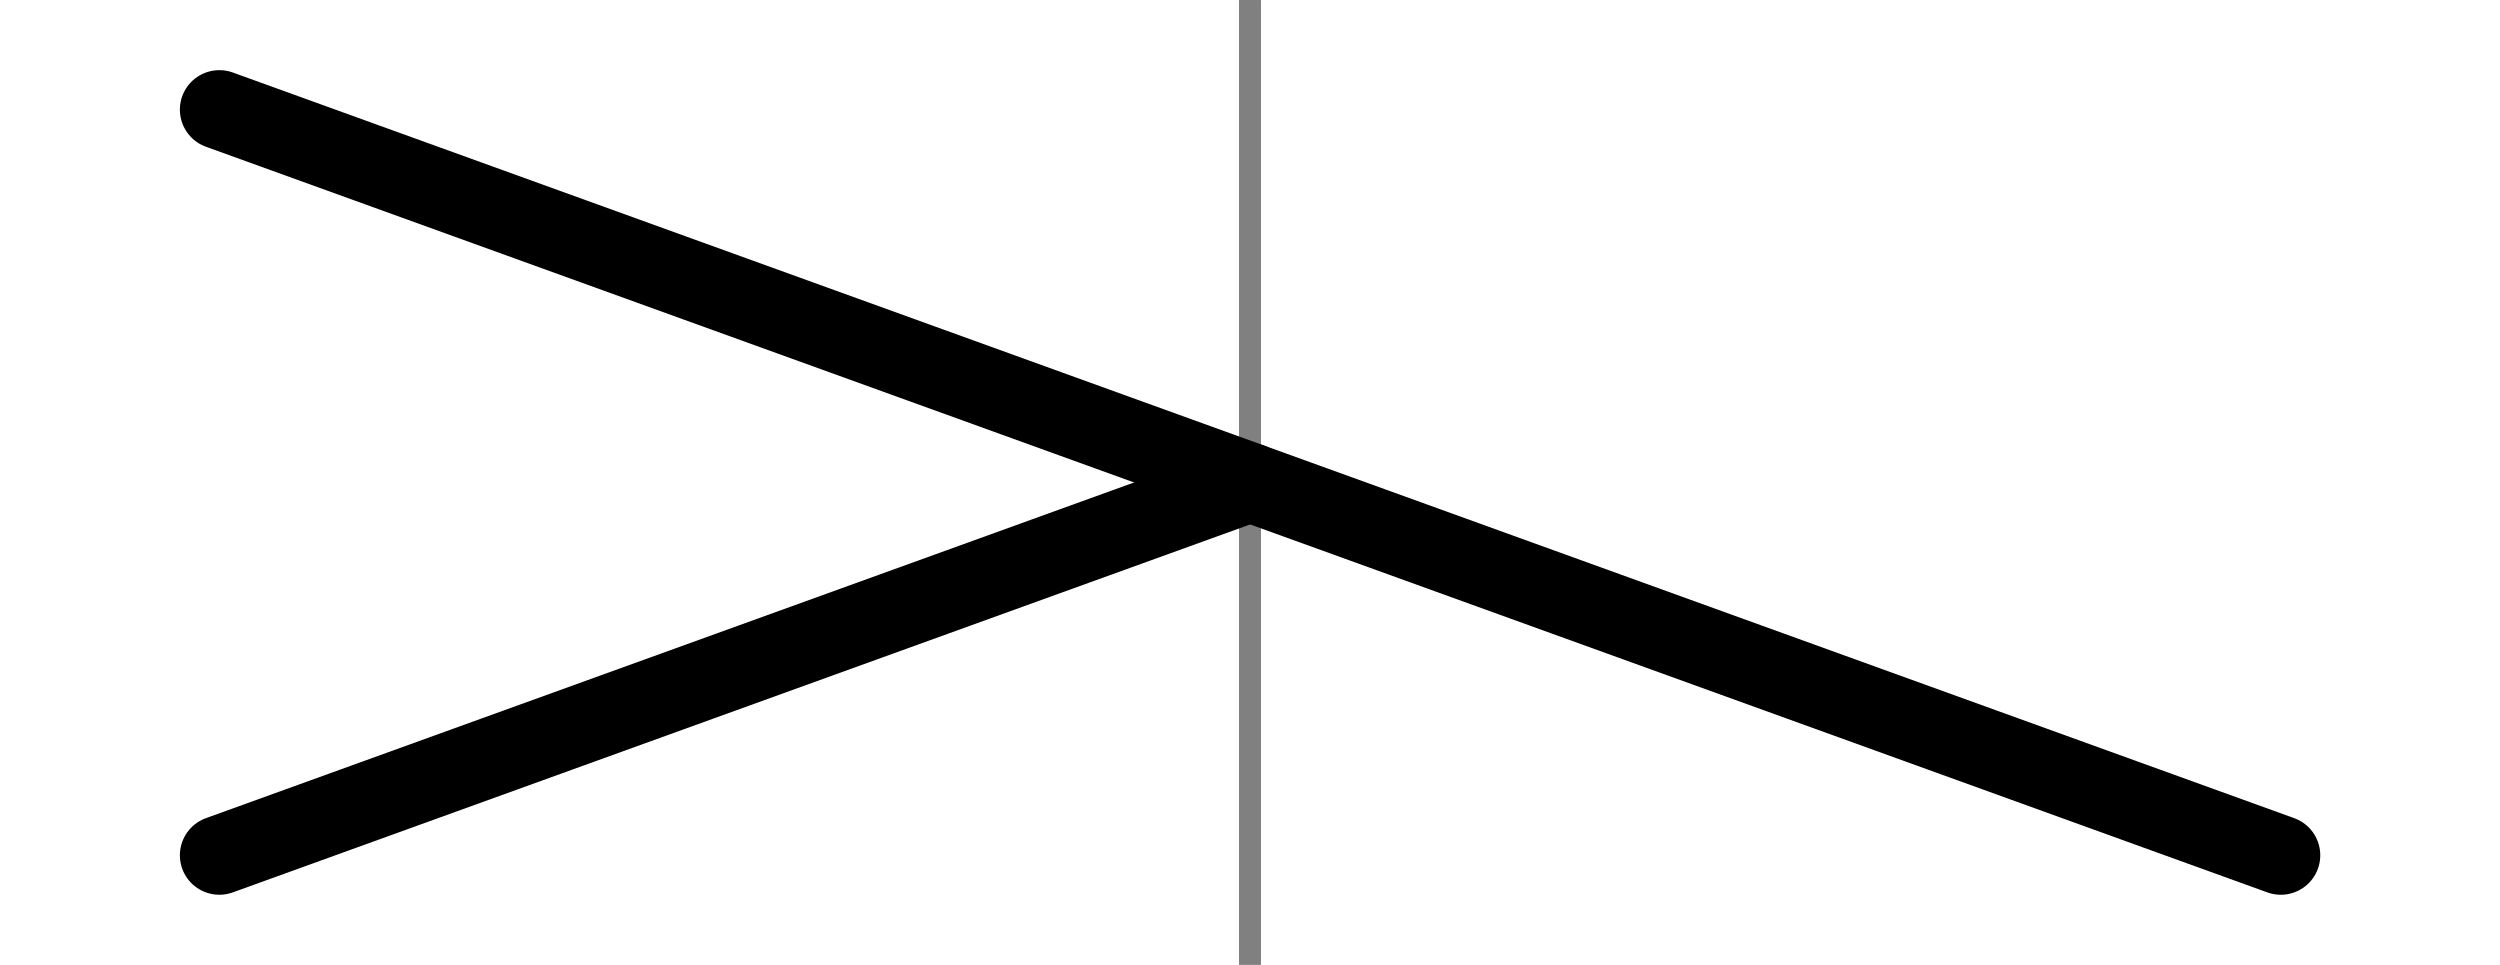
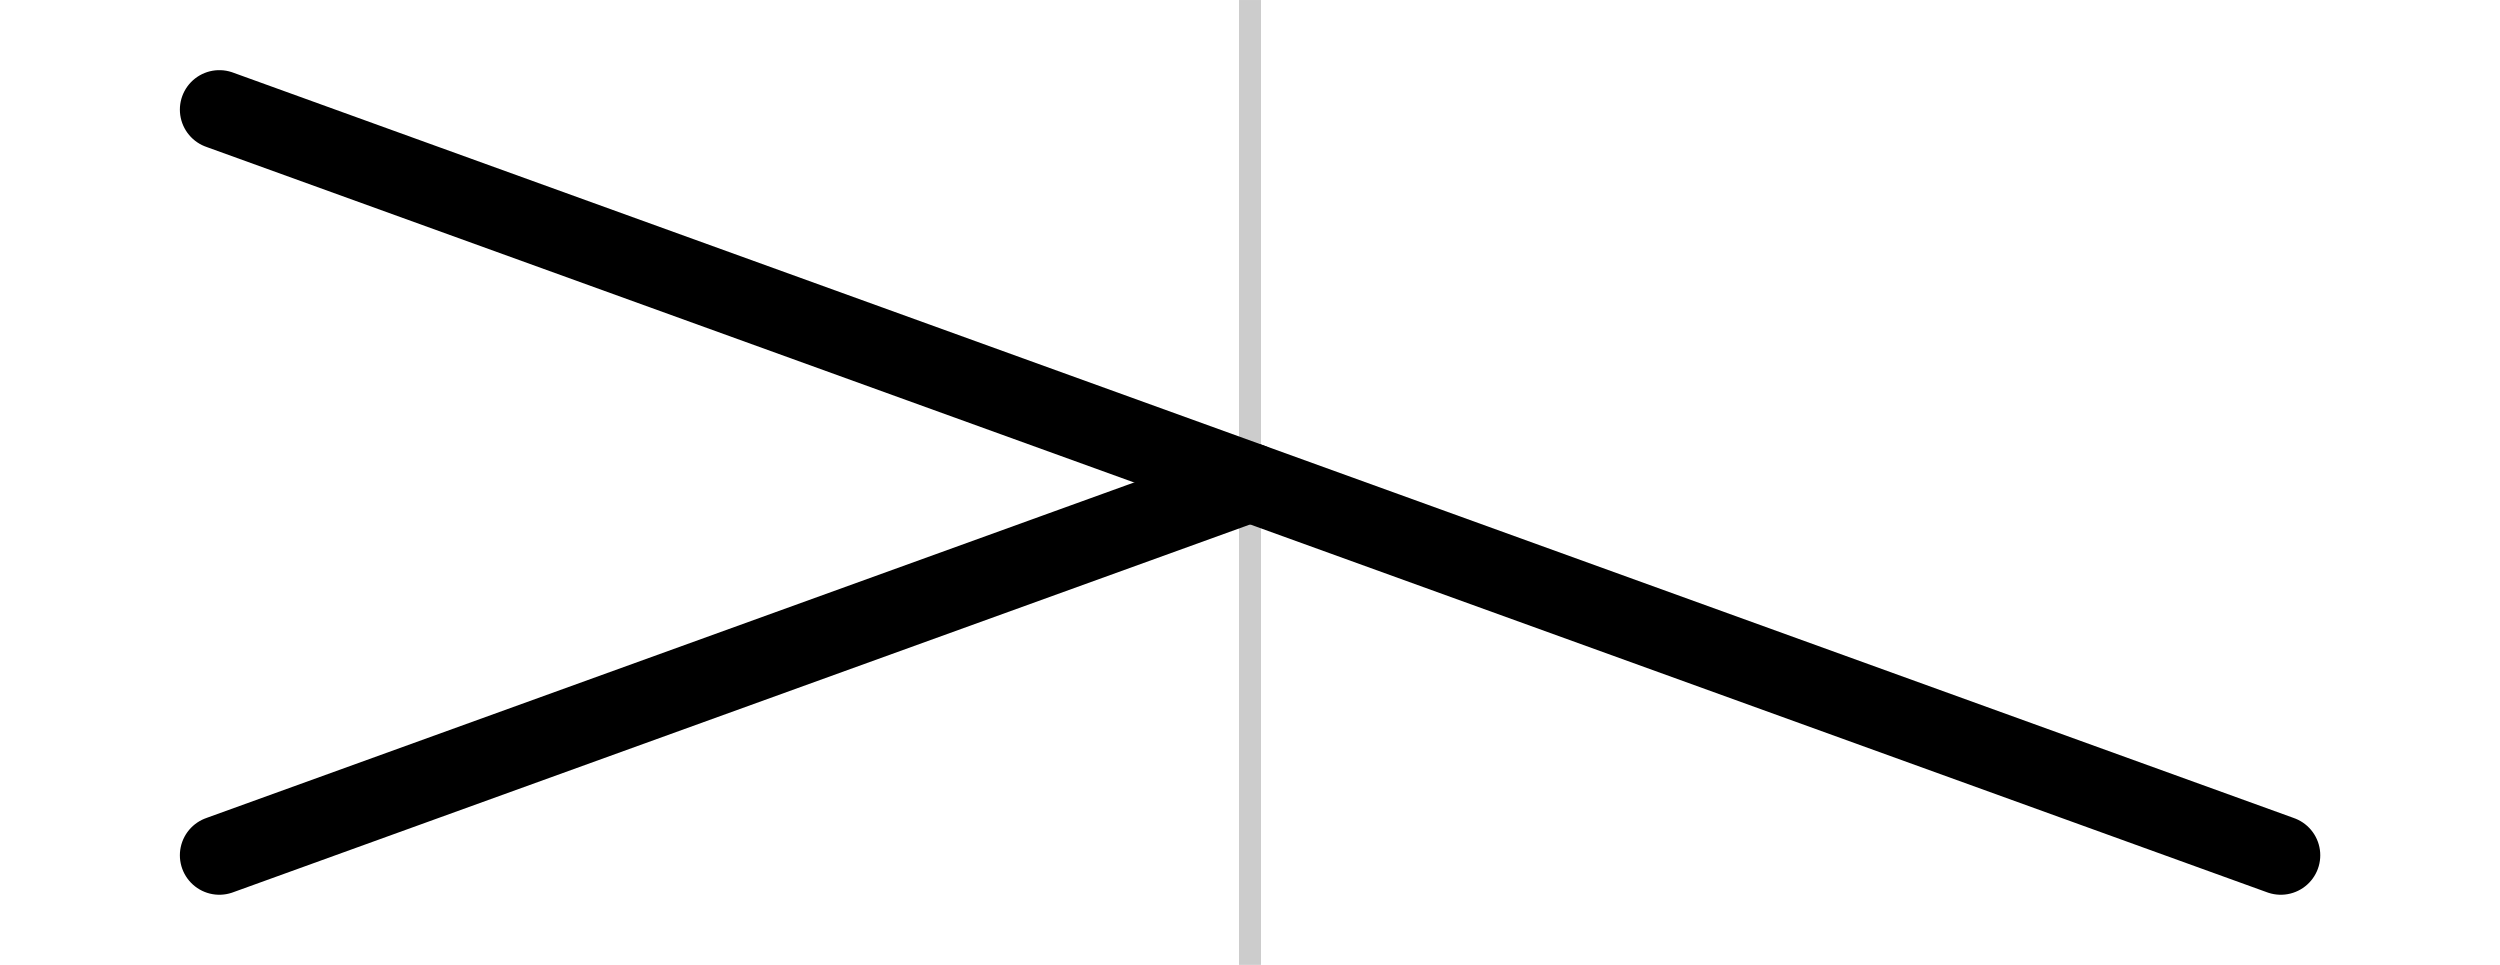
<svg xmlns="http://www.w3.org/2000/svg" width="57" height="22" viewBox="0 0 19 7.333" id="svg18165" version="1.1">
  <defs id="defs18167" />
  <g id="layer1" transform="translate(0,-1045.029)">
-     <path style="fill:none;fill-rule:evenodd;stroke:#808080;stroke-width:0.167;stroke-linecap:butt;stroke-linejoin:miter;stroke-opacity:1;stroke-miterlimit:4;stroke-dasharray:none" d="m 9.5,1045.029 0,7.333" id="path9827" />
+     <path style="fill:none;fill-rule:evenodd;stroke:#cccccc;stroke-width:0.167;stroke-linecap:butt;stroke-linejoin:miter;stroke-opacity:1;stroke-miterlimit:4;stroke-dasharray:none" d="m 9.5,1045.029 0,7.333" id="path9827" />
    <path style="fill:none;fill-rule:evenodd;stroke:#000000;stroke-width:0.6;stroke-linecap:round;stroke-linejoin:miter;stroke-opacity:1;stroke-miterlimit:4;stroke-dasharray:none" d="m 1.667,1045.862 15.667,5.667" id="path10458" />
    <path style="fill:none;fill-rule:evenodd;stroke:#000000;stroke-width:0.6;stroke-linecap:round;stroke-linejoin:miter;stroke-opacity:1;stroke-miterlimit:4;stroke-dasharray:none" d="m 1.667,1051.529 7.833,-2.833" id="path11000" />
  </g>
</svg>
